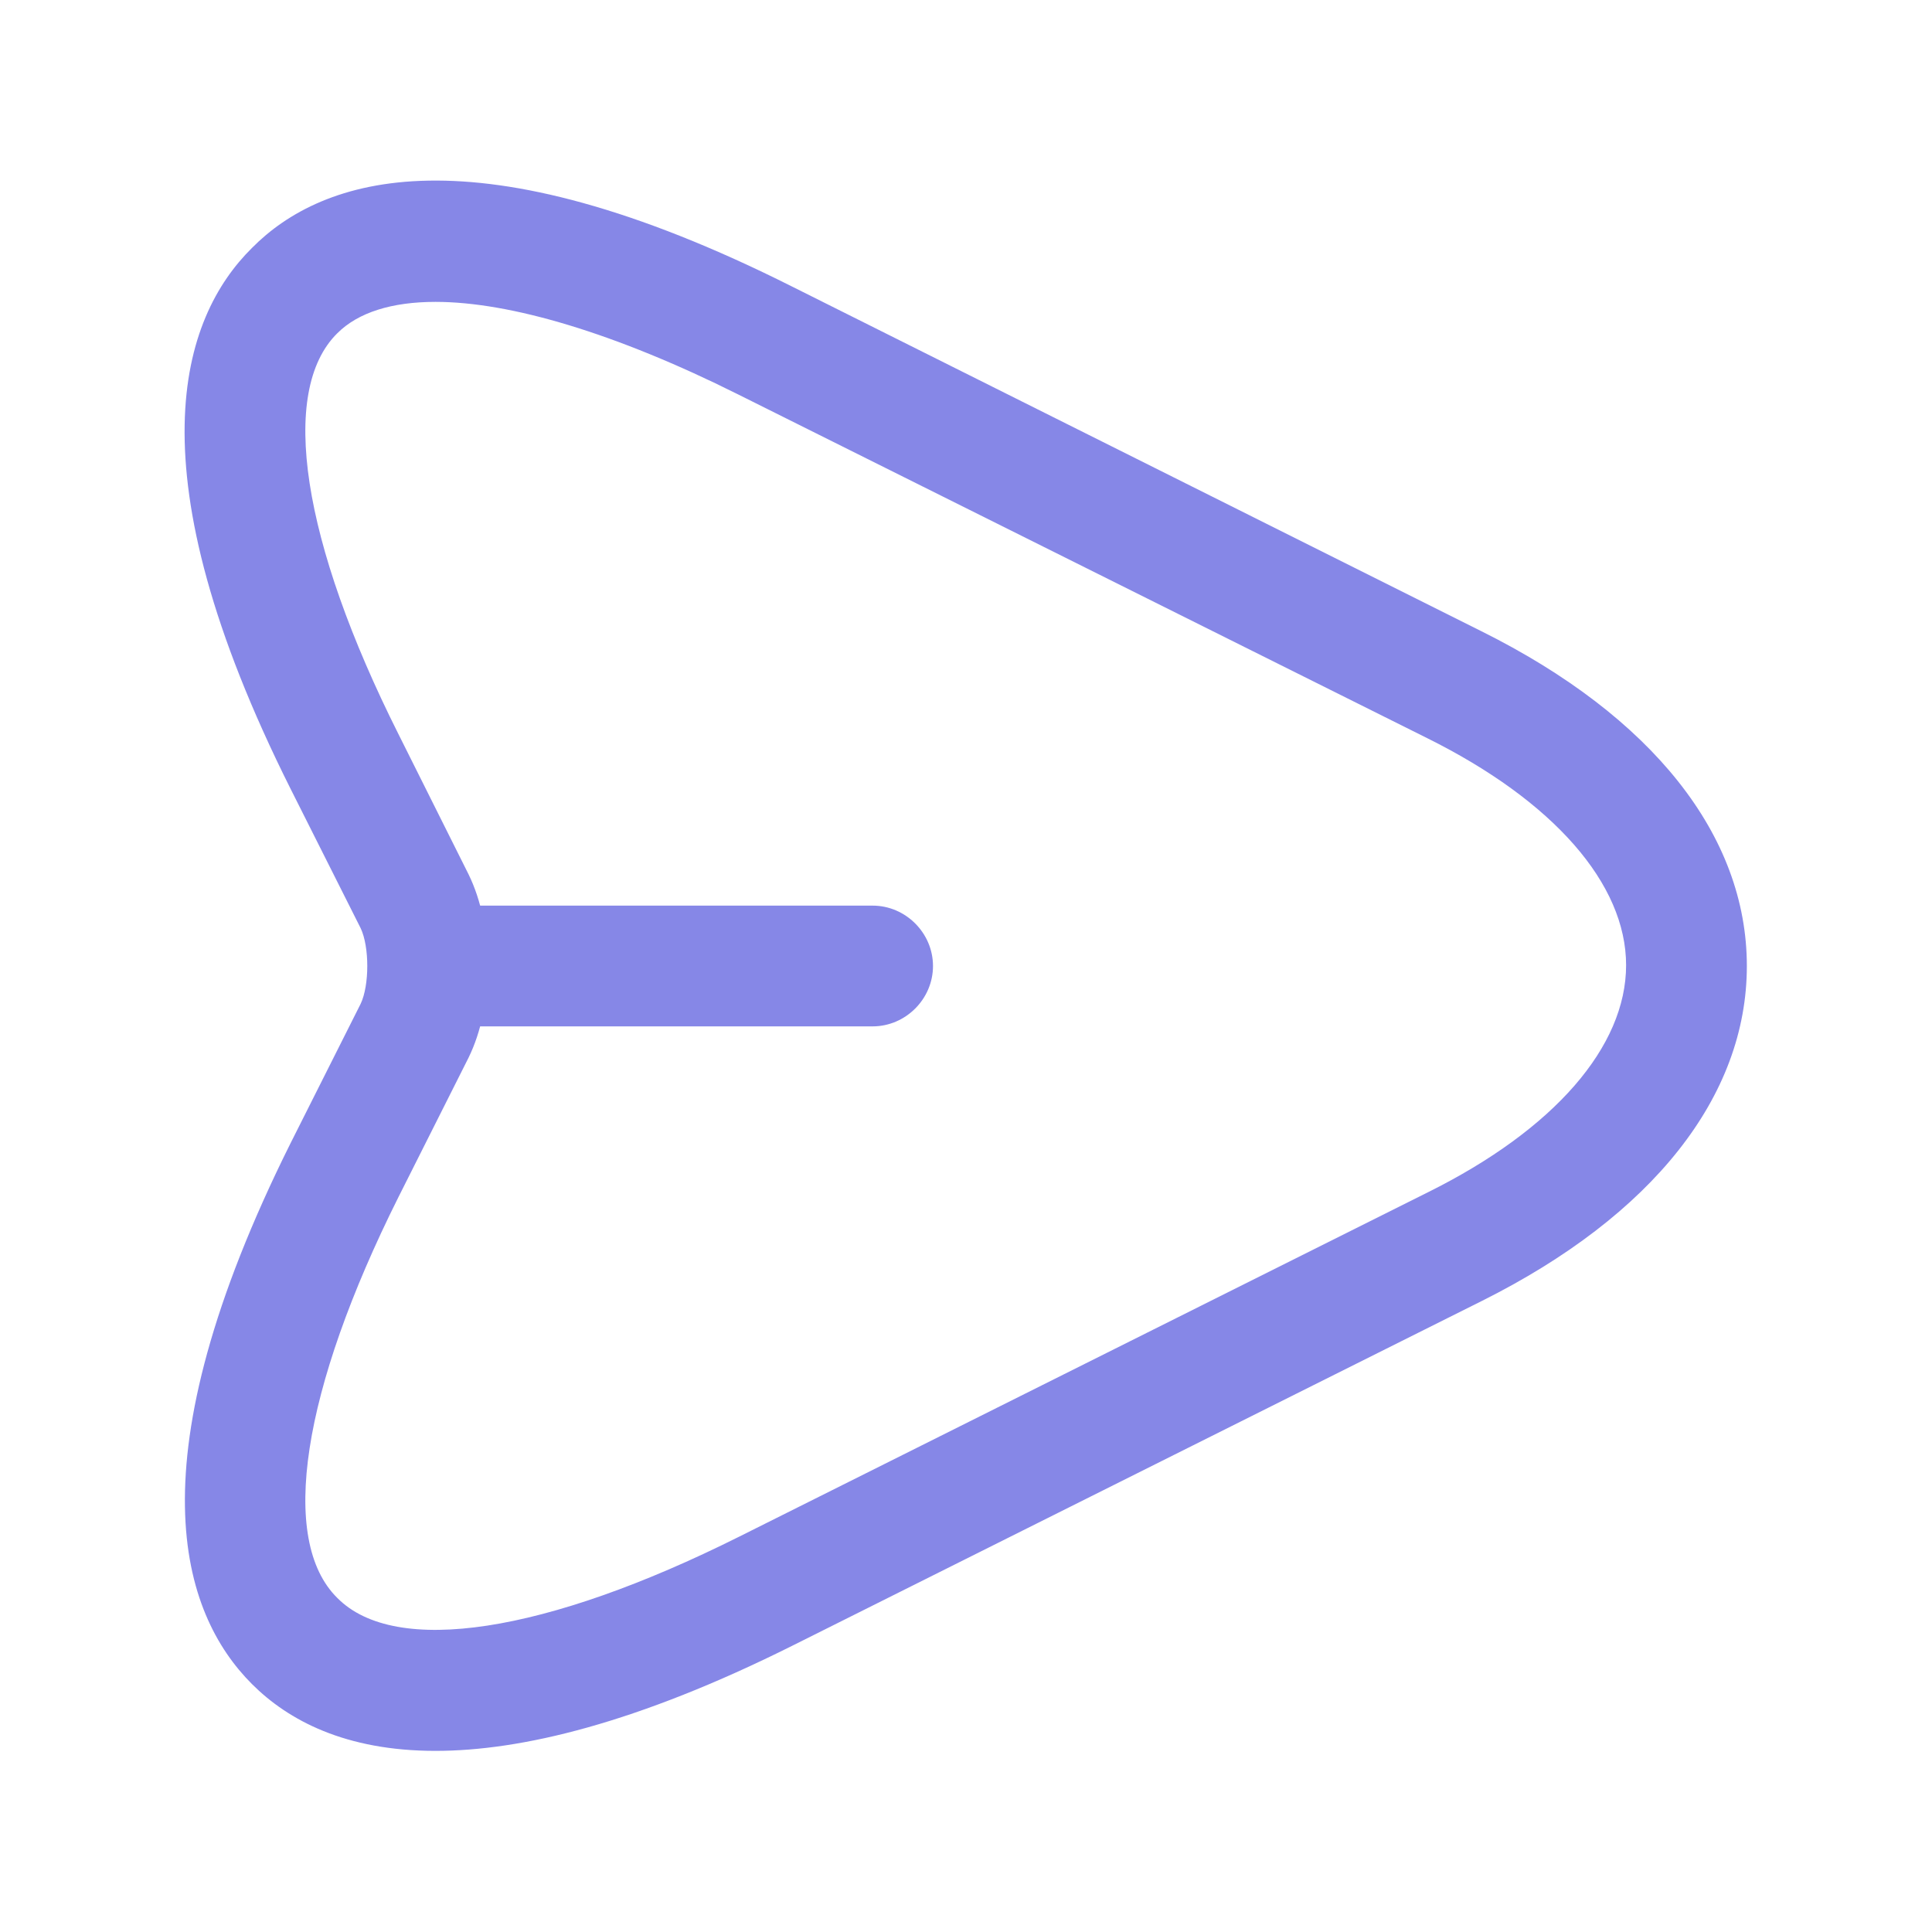
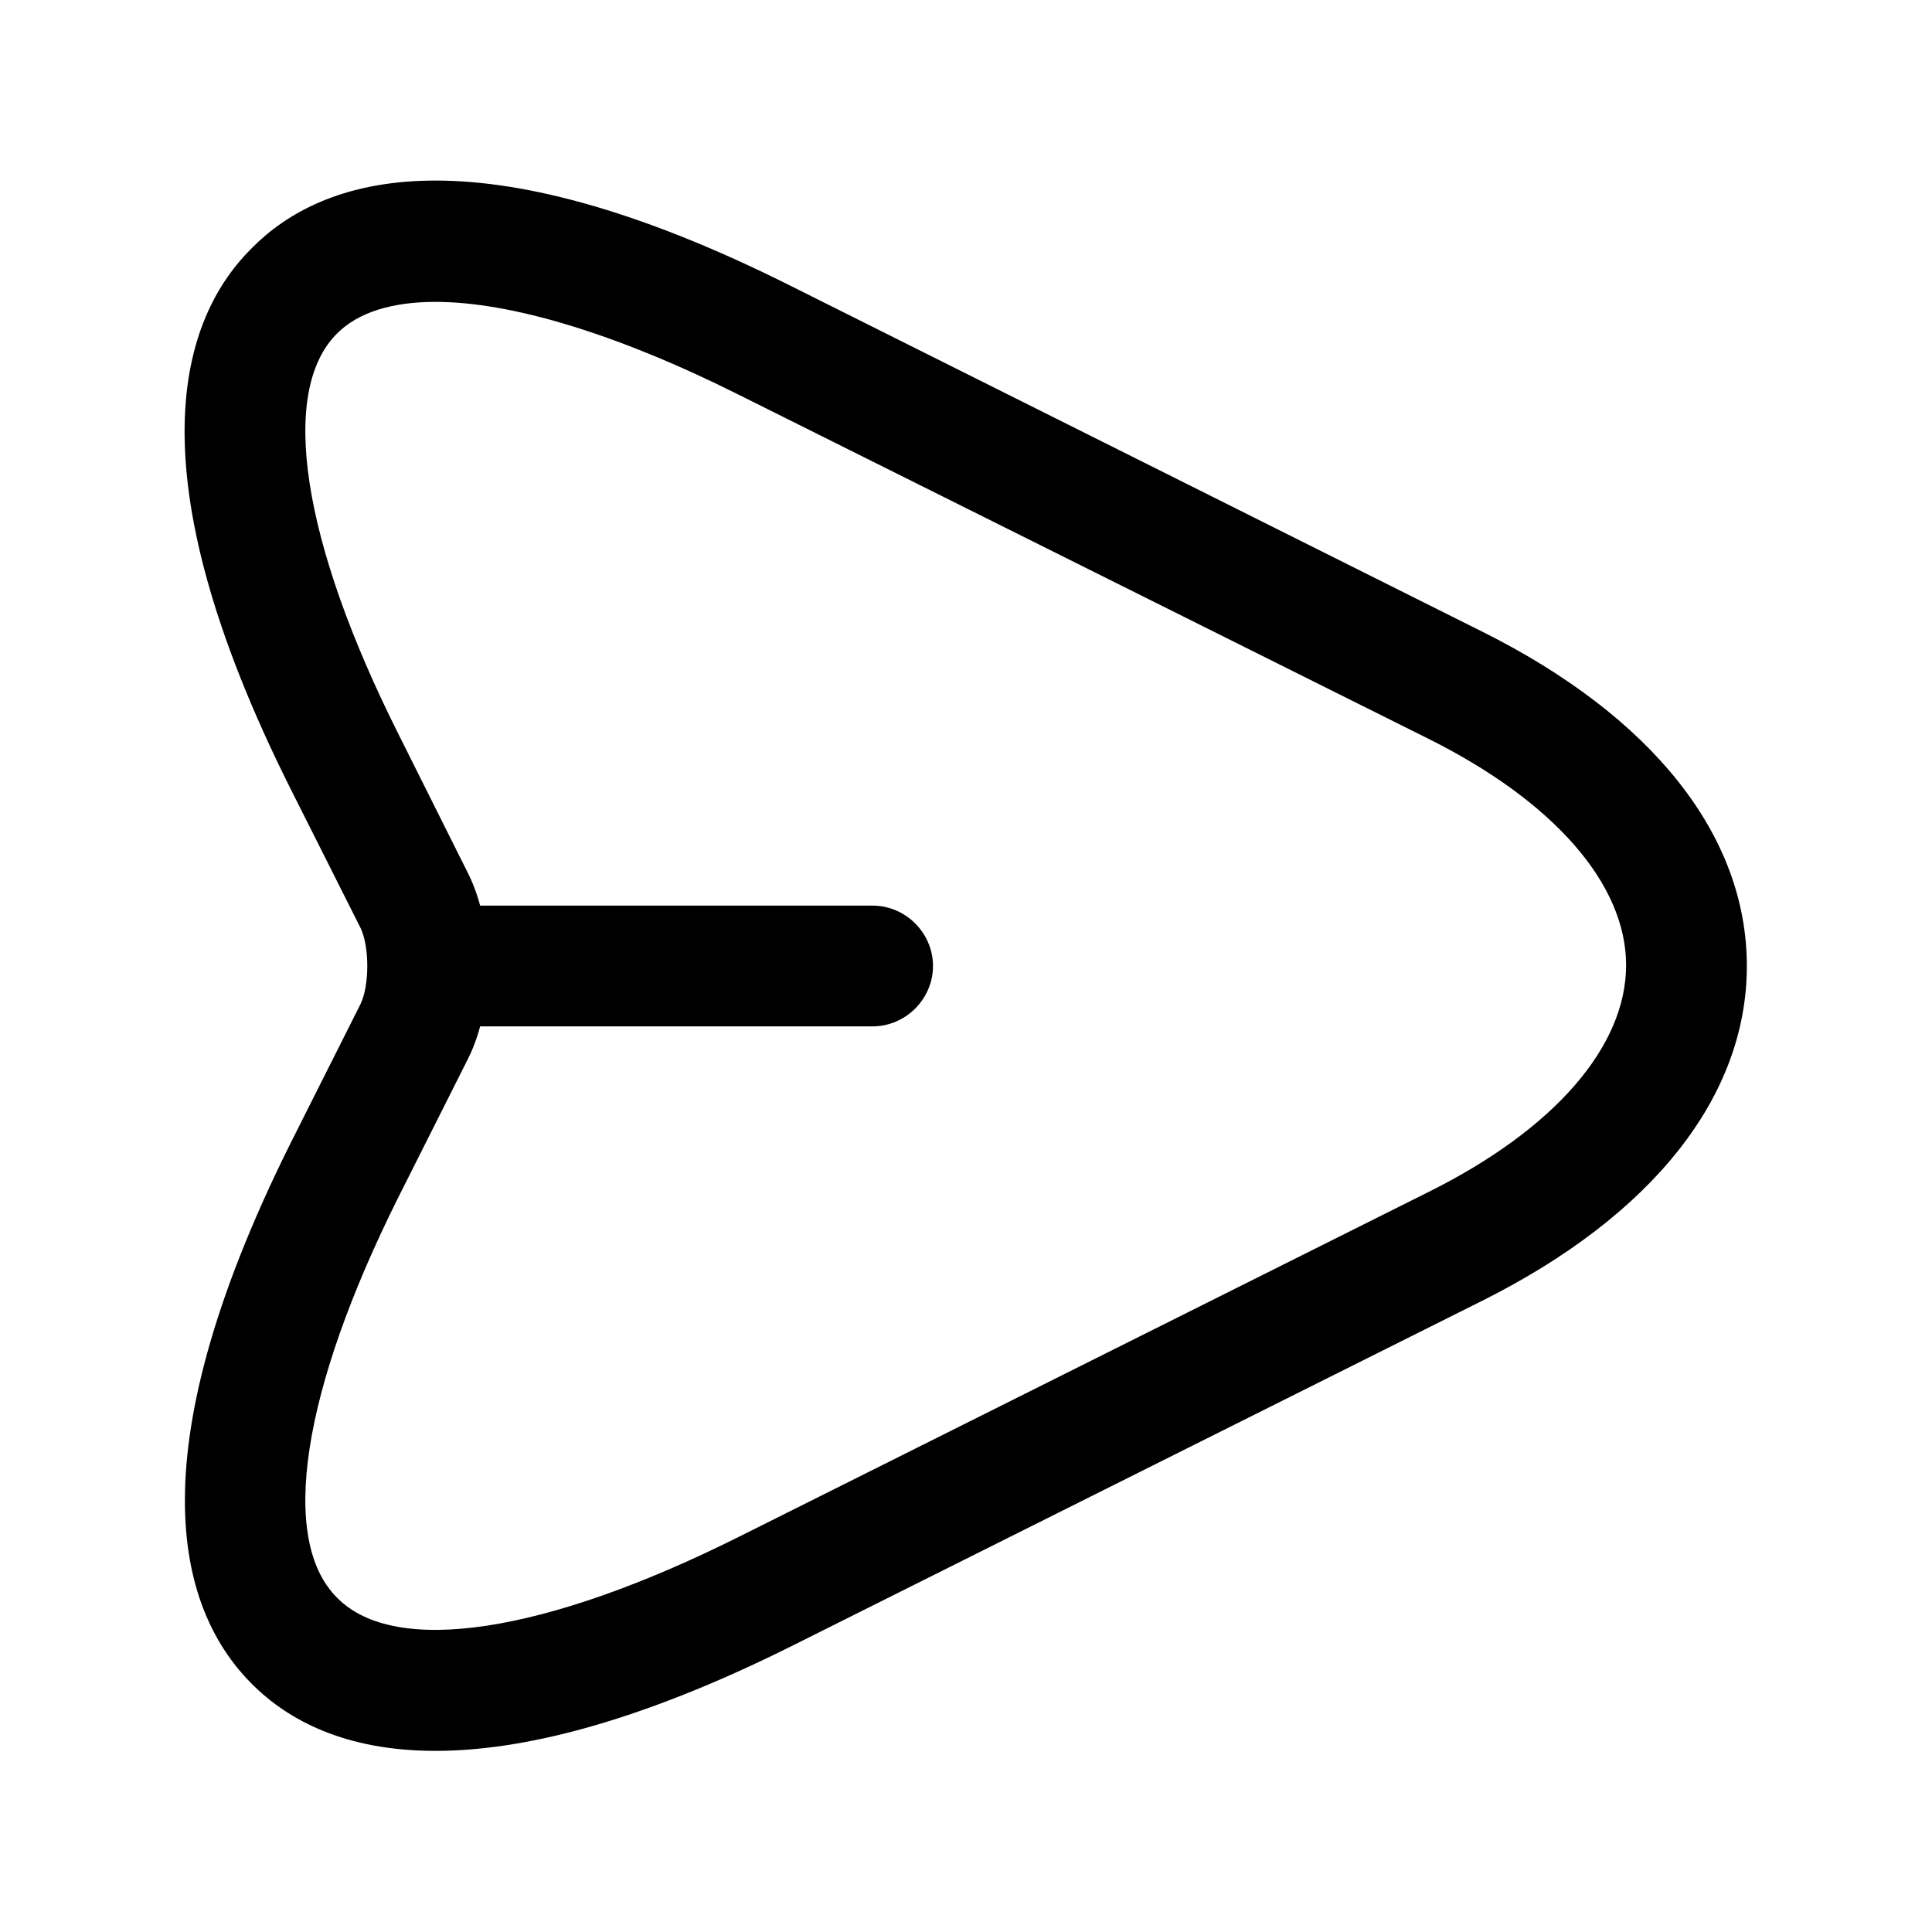
<svg xmlns="http://www.w3.org/2000/svg" width="24" height="24" viewBox="0 0 24 24" fill="none">
-   <path d="M5.41 21.75C4.29 21.75 3.58 21.37 3.13 20.92C2.25 20.04 1.63 18.17 3.61 14.2L4.48 12.47C4.59 12.24 4.59 11.76 4.48 11.53L3.61 9.8C1.62 5.83 2.25 3.95 3.13 3.08C4 2.2 5.88 1.57 9.84 3.56L18.4 7.84C20.53 8.9 21.7 10.38 21.7 12C21.7 13.62 20.53 15.1 18.41 16.16L9.85 20.44C7.91 21.41 6.47 21.75 5.41 21.75ZM5.41 3.75C4.87 3.75 4.45 3.88 4.19 4.14C3.46 4.86 3.75 6.73 4.95 9.12L5.82 10.86C6.14 11.51 6.14 12.49 5.82 13.14L4.95 14.87C3.75 17.27 3.46 19.13 4.19 19.85C4.91 20.58 6.78 20.29 9.18 19.09L17.74 14.81C19.31 14.03 20.2 13 20.2 11.99C20.2 10.98 19.3 9.95 17.73 9.17L9.17 4.9C7.65 4.14 6.34 3.75 5.41 3.75Z" fill="#8687E7" />
-   <path d="M10.84 12.75H5.44C5.03 12.75 4.69 12.41 4.69 12C4.69 11.59 5.03 11.25 5.44 11.25H10.84C11.25 11.25 11.59 11.59 11.59 12C11.59 12.41 11.25 12.75 10.84 12.75Z" fill="#8687E7" />
+   <path d="M5.41 21.75C4.29 21.75 3.58 21.37 3.13 20.92C2.25 20.04 1.63 18.17 3.61 14.2L4.48 12.47C4.59 12.24 4.59 11.76 4.48 11.53L3.61 9.8C1.62 5.83 2.25 3.95 3.13 3.08C4 2.2 5.88 1.57 9.84 3.56L18.4 7.84C20.53 8.9 21.7 10.38 21.7 12C21.7 13.62 20.53 15.1 18.41 16.16L9.85 20.44C7.91 21.41 6.47 21.75 5.41 21.75ZM5.41 3.75C4.87 3.75 4.45 3.88 4.19 4.14C3.46 4.86 3.75 6.73 4.95 9.12L5.82 10.86C6.14 11.51 6.14 12.49 5.82 13.14L4.95 14.87C3.75 17.27 3.46 19.13 4.19 19.85C4.91 20.58 6.78 20.29 9.18 19.09L17.74 14.81C19.31 14.03 20.2 13 20.2 11.99C20.2 10.98 19.3 9.95 17.73 9.17L9.17 4.9C7.65 4.14 6.34 3.75 5.41 3.75Z" fill="currentColor" />
+   <path d="M10.84 12.75H5.44C5.03 12.75 4.69 12.41 4.69 12C4.69 11.59 5.03 11.25 5.44 11.25H10.84C11.25 11.25 11.59 11.59 11.59 12C11.59 12.41 11.25 12.75 10.84 12.75Z" fill="currentColor" />
</svg>
